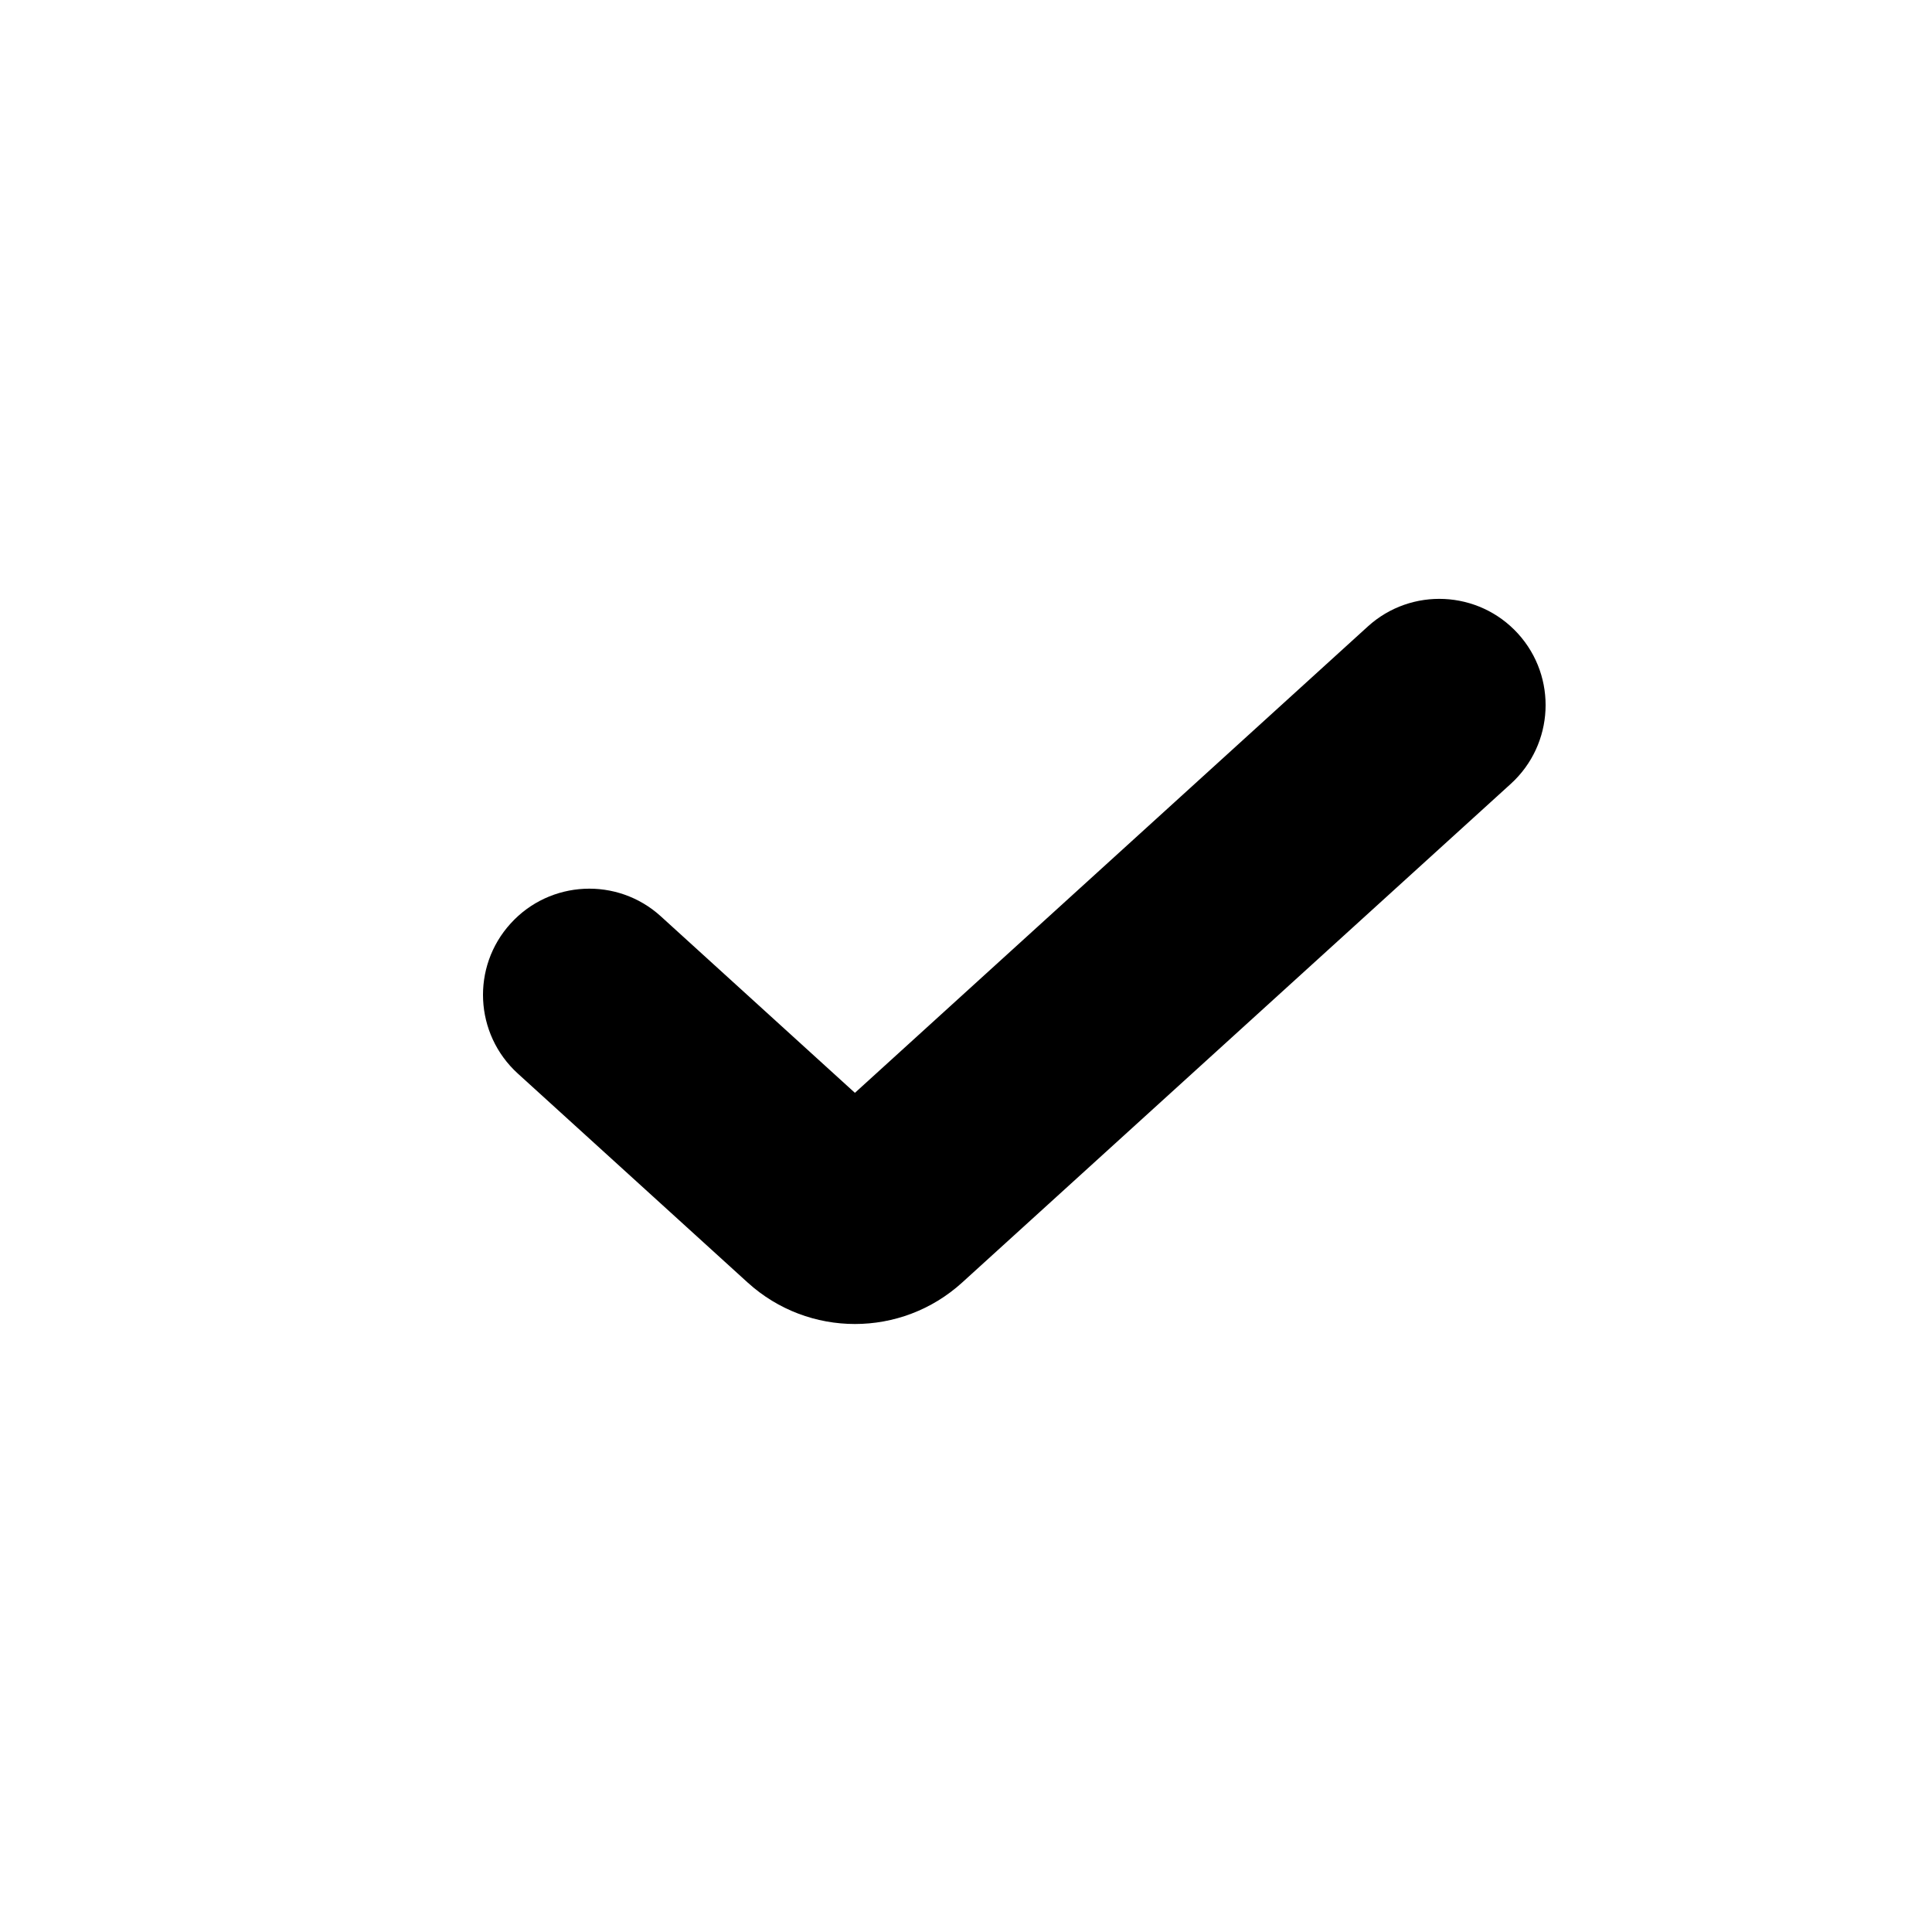
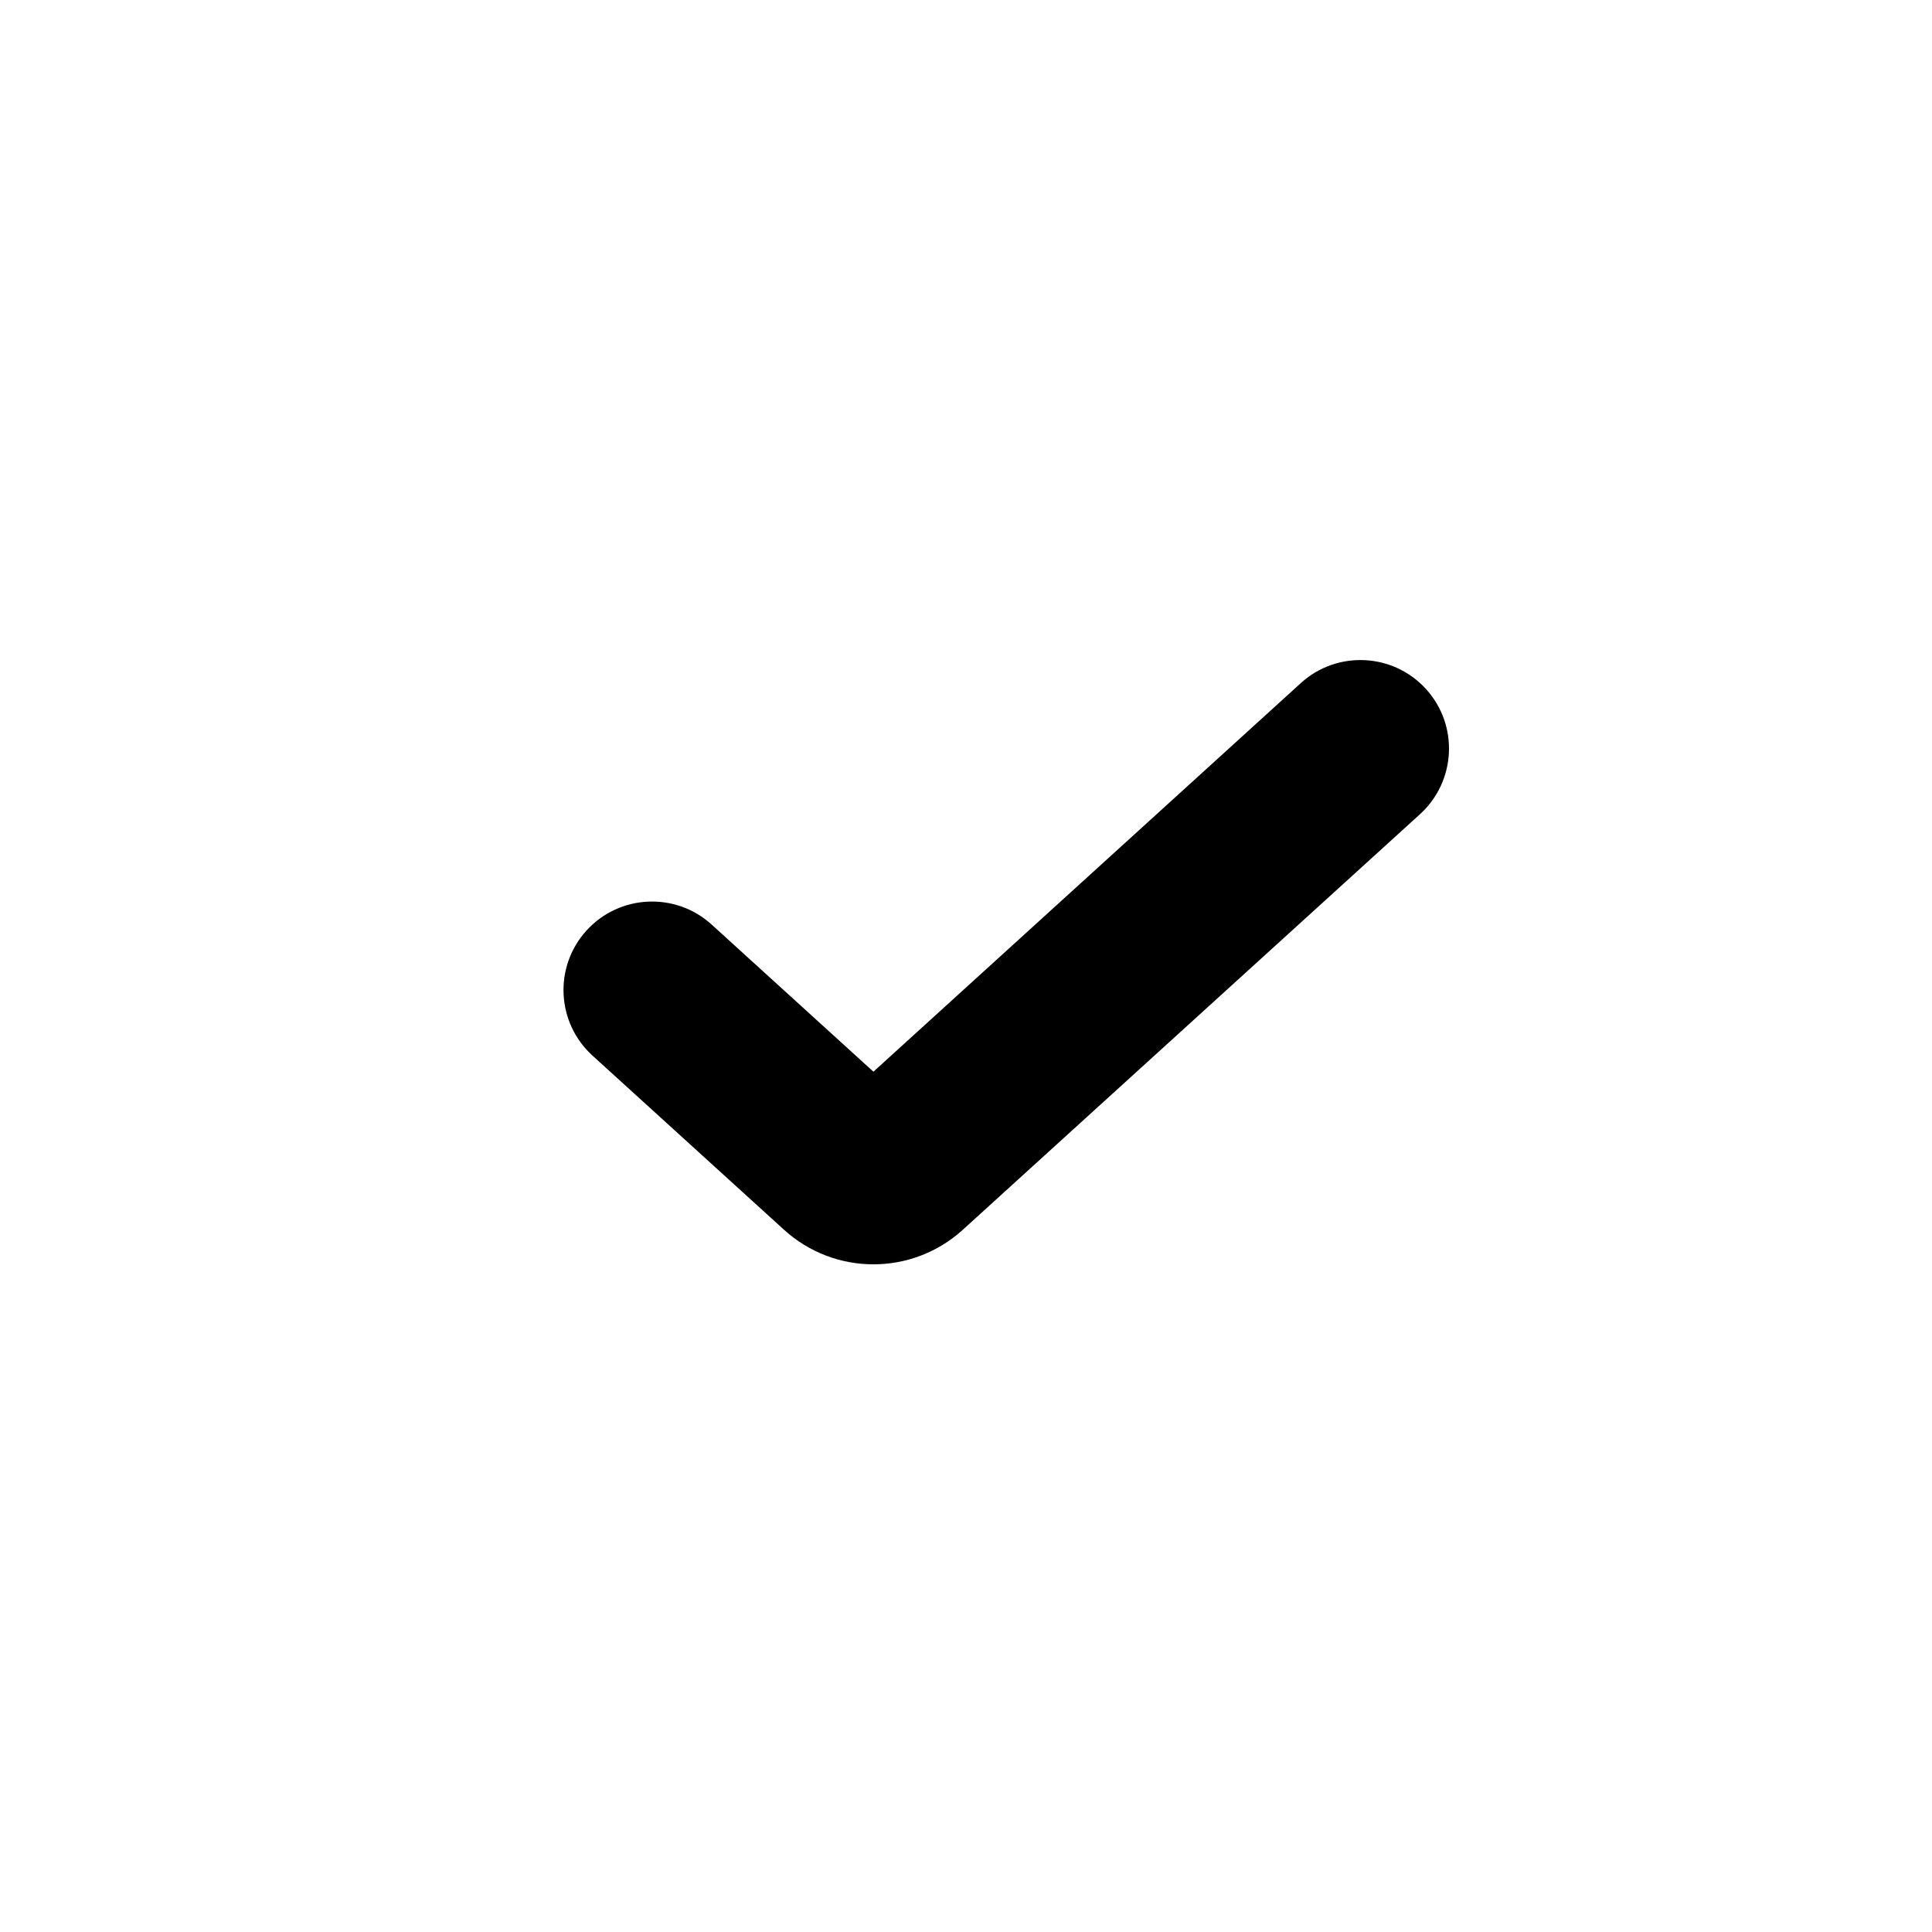
- <svg xmlns="http://www.w3.org/2000/svg" width="20" height="20" viewBox="0 0 20 20" fill="none">
-   <path d="M14.16 6.485C14.609 6.077 15.305 6.11 15.714 6.559C16.123 7.009 16.089 7.705 15.64 8.114L9.96 13.277C9.33 13.849 8.37 13.849 7.74 13.277L5.36 11.113C4.911 10.704 4.877 10.009 5.286 9.56C5.694 9.11 6.391 9.077 6.84 9.485L8.85 11.313L14.16 6.485Z" fill="currentColor" />
+ <svg xmlns="http://www.w3.org/2000/svg" width="100%" height="100%" viewBox="0 0 24 24" fill="none">
+   <path d="M16.16 8.485C16.609 8.077 17.305 8.11 17.714 8.559C18.123 9.009 18.089 9.705 17.64 10.114L11.96 15.277C11.33 15.849 10.37 15.849 9.74 15.277L7.36 13.113C6.911 12.704 6.877 12.009 7.286 11.559C7.694 11.11 8.391 11.077 8.84 11.485L10.85 13.313L16.16 8.485Z" fill="currentColor" />
</svg>
